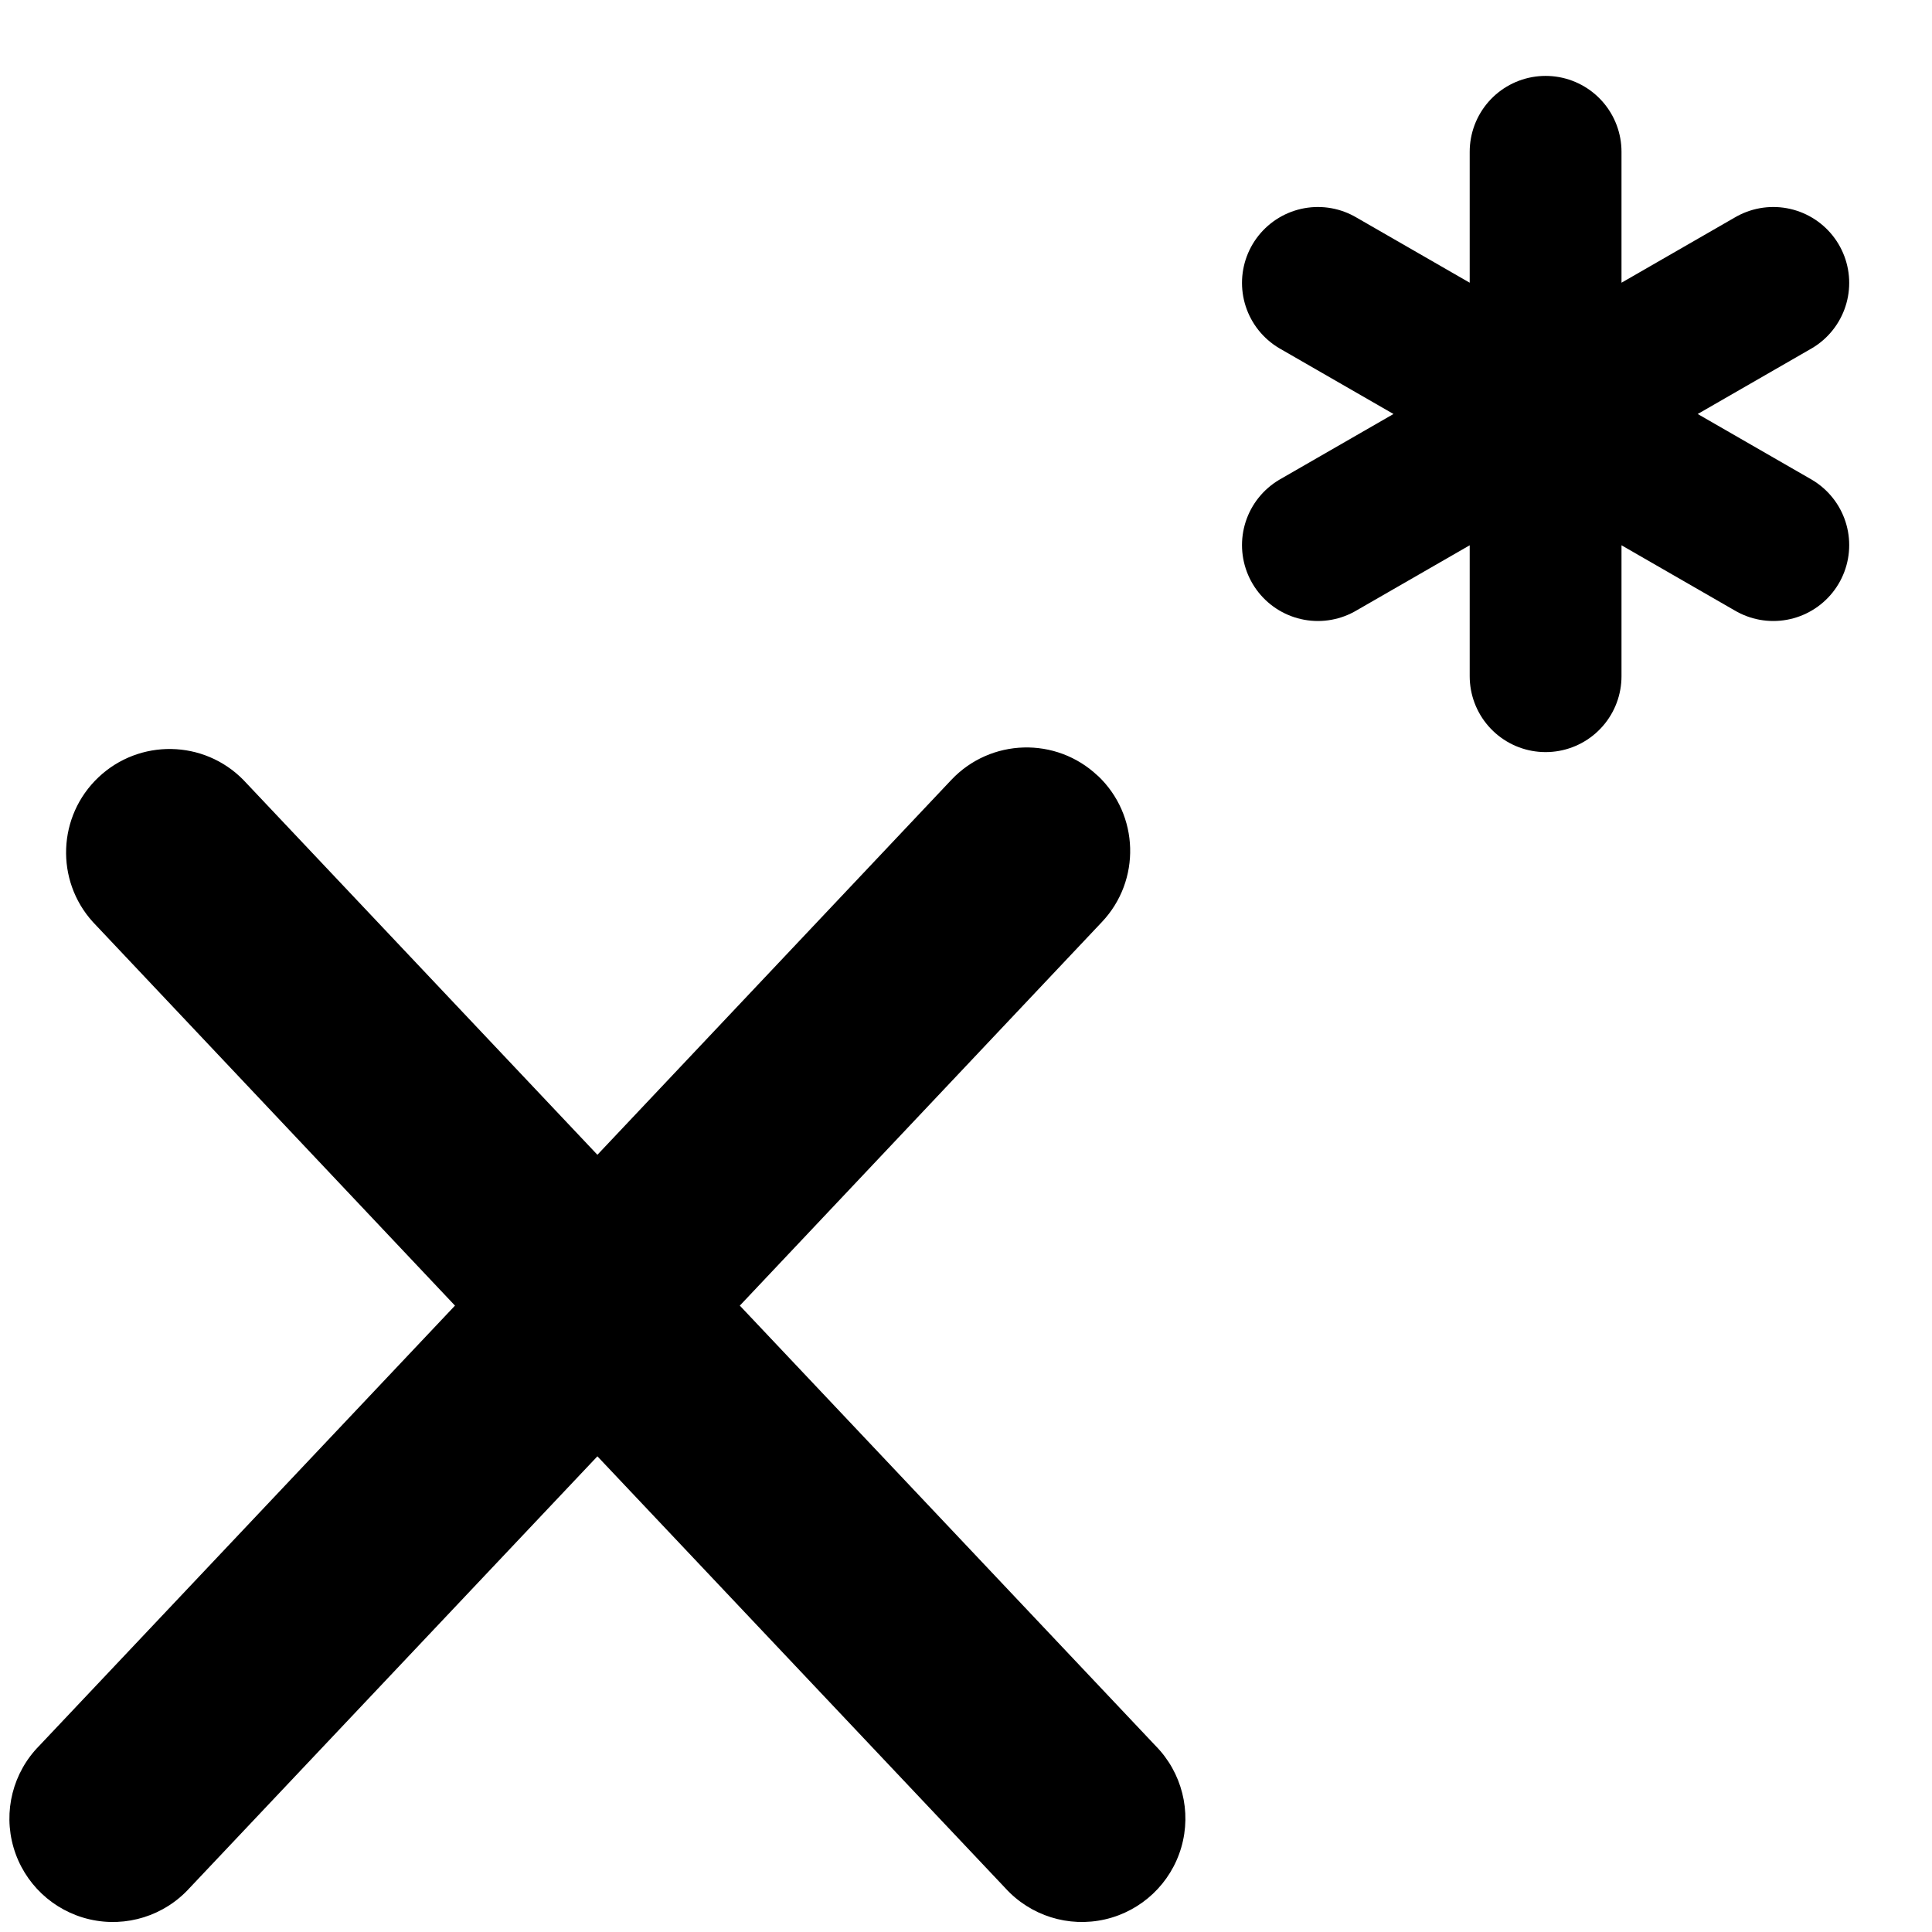
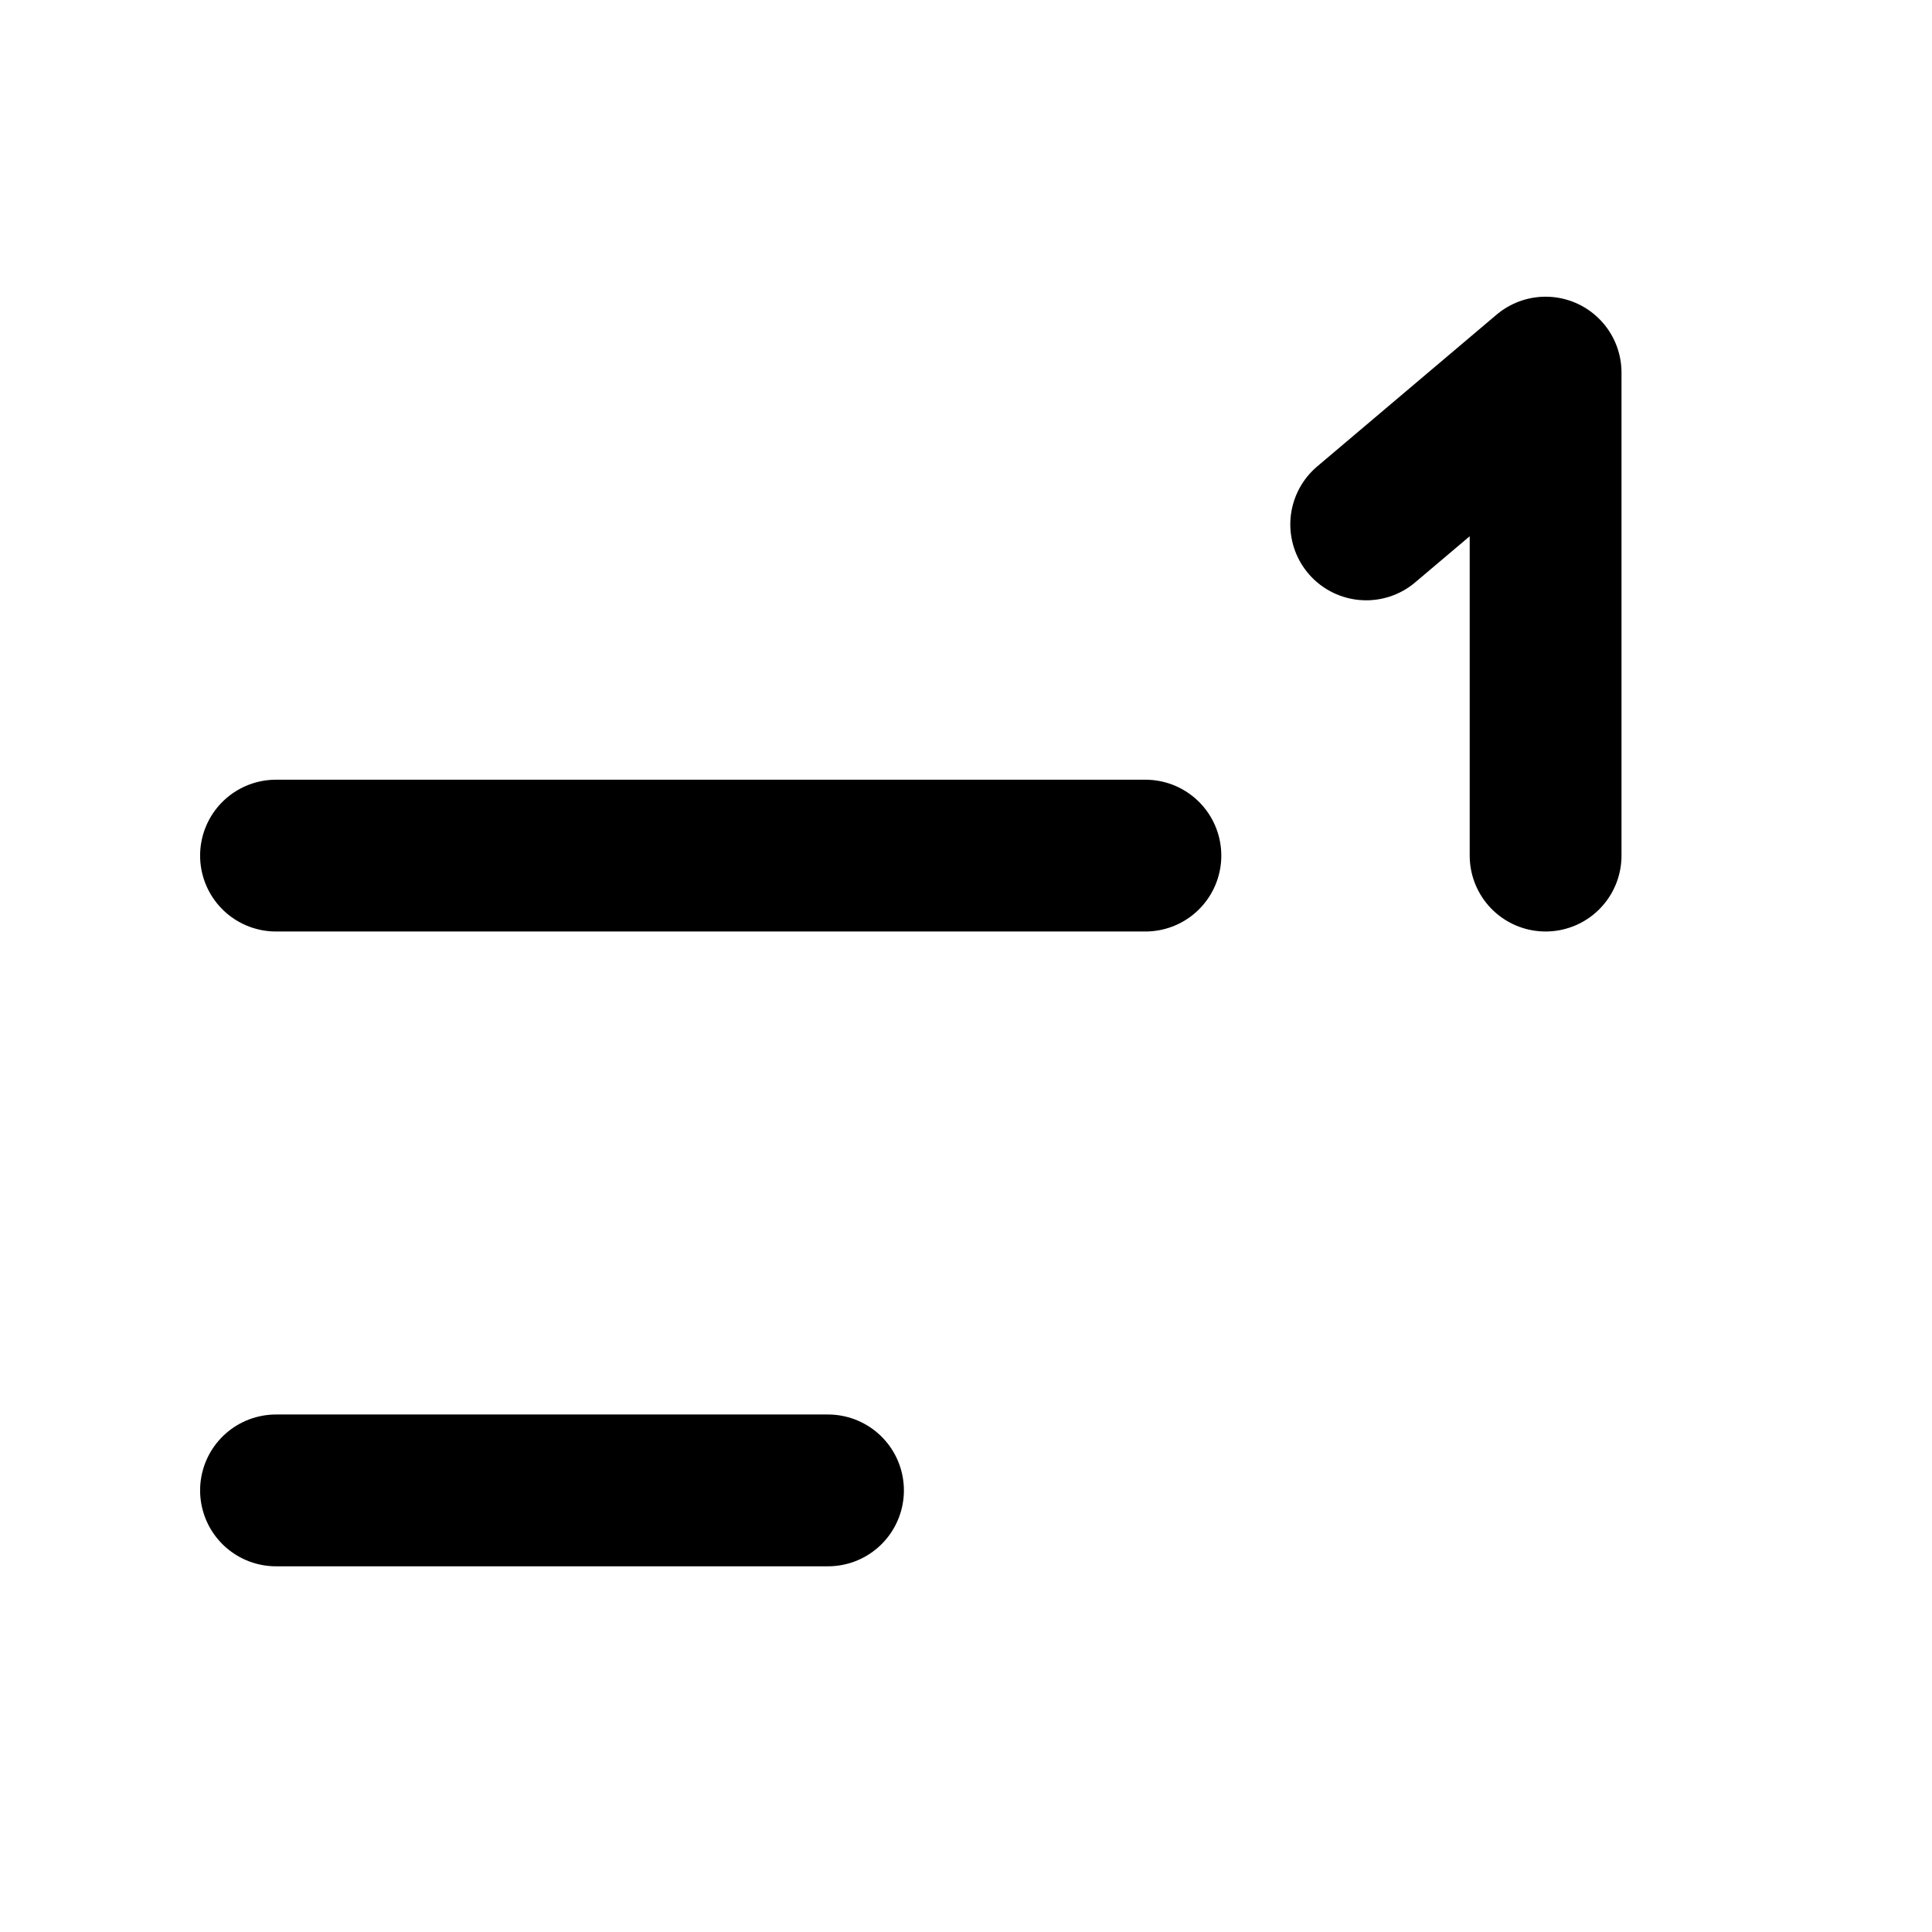
<svg xmlns="http://www.w3.org/2000/svg" fill="none" viewBox="0 0 14 14">
-   <path fill="currentColor" fill-rule="evenodd" d="M7.954 5.621a.75.75 0 0 0-1.06.03L4.329 8.368 1.763 5.651a.75.75 0 0 0-1.09 1.03l2.624 2.78-3.013 3.19a.75.75 0 1 0 1.09 1.03l2.955-3.128 2.955 3.128a.75.75 0 1 0 1.09-1.03l-3.013-3.19 2.624-2.78a.75.75 0 0 0-.03-1.06Z" clip-rule="evenodd" />
-   <path stroke="currentColor" stroke-linecap="round" stroke-width="1.1" d="M11.2 1.1v3.8M9.55 2.05l3.3 1.9M12.85 2.05l-3.3 1.9" />
+   <path stroke="currentColor" stroke-linecap="round" stroke-width="1.1" d="M2 6.2h6.3M2 10.8h4" />
+   <path stroke="currentColor" stroke-linecap="round" stroke-linejoin="round" stroke-width="1.1" d="M9.9 3.8l1.3-1.1v3.5" />
</svg>
